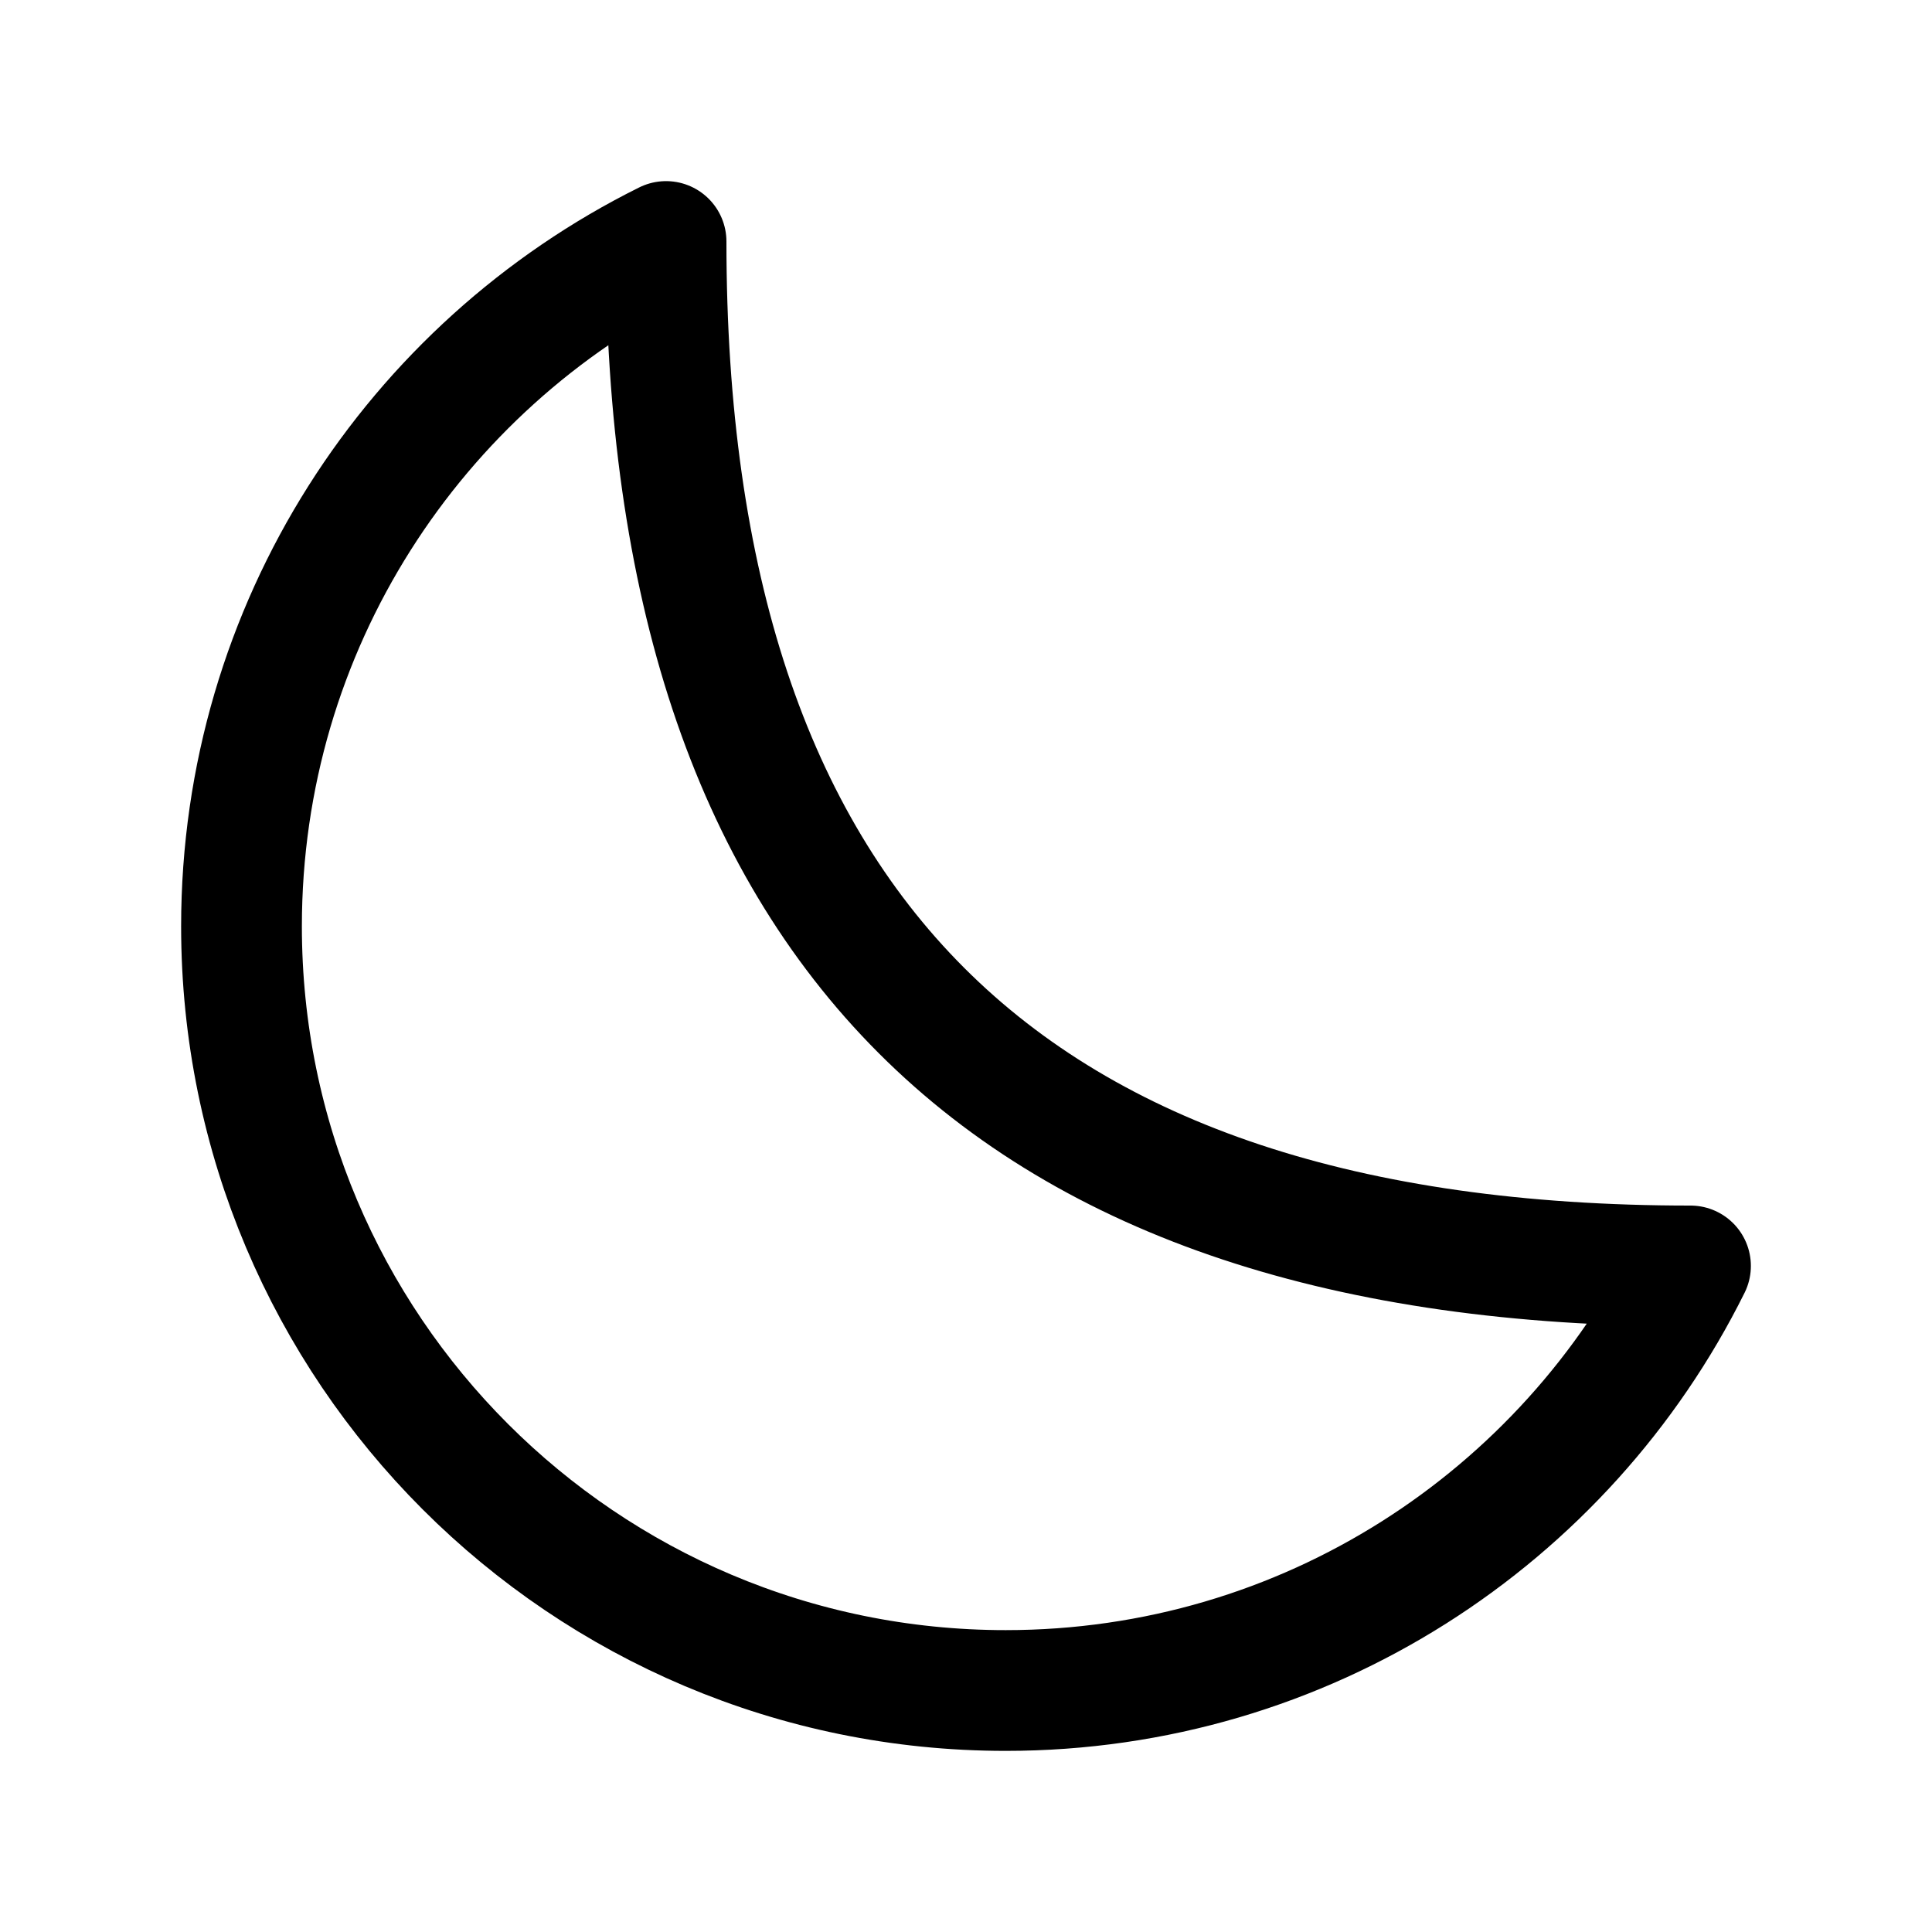
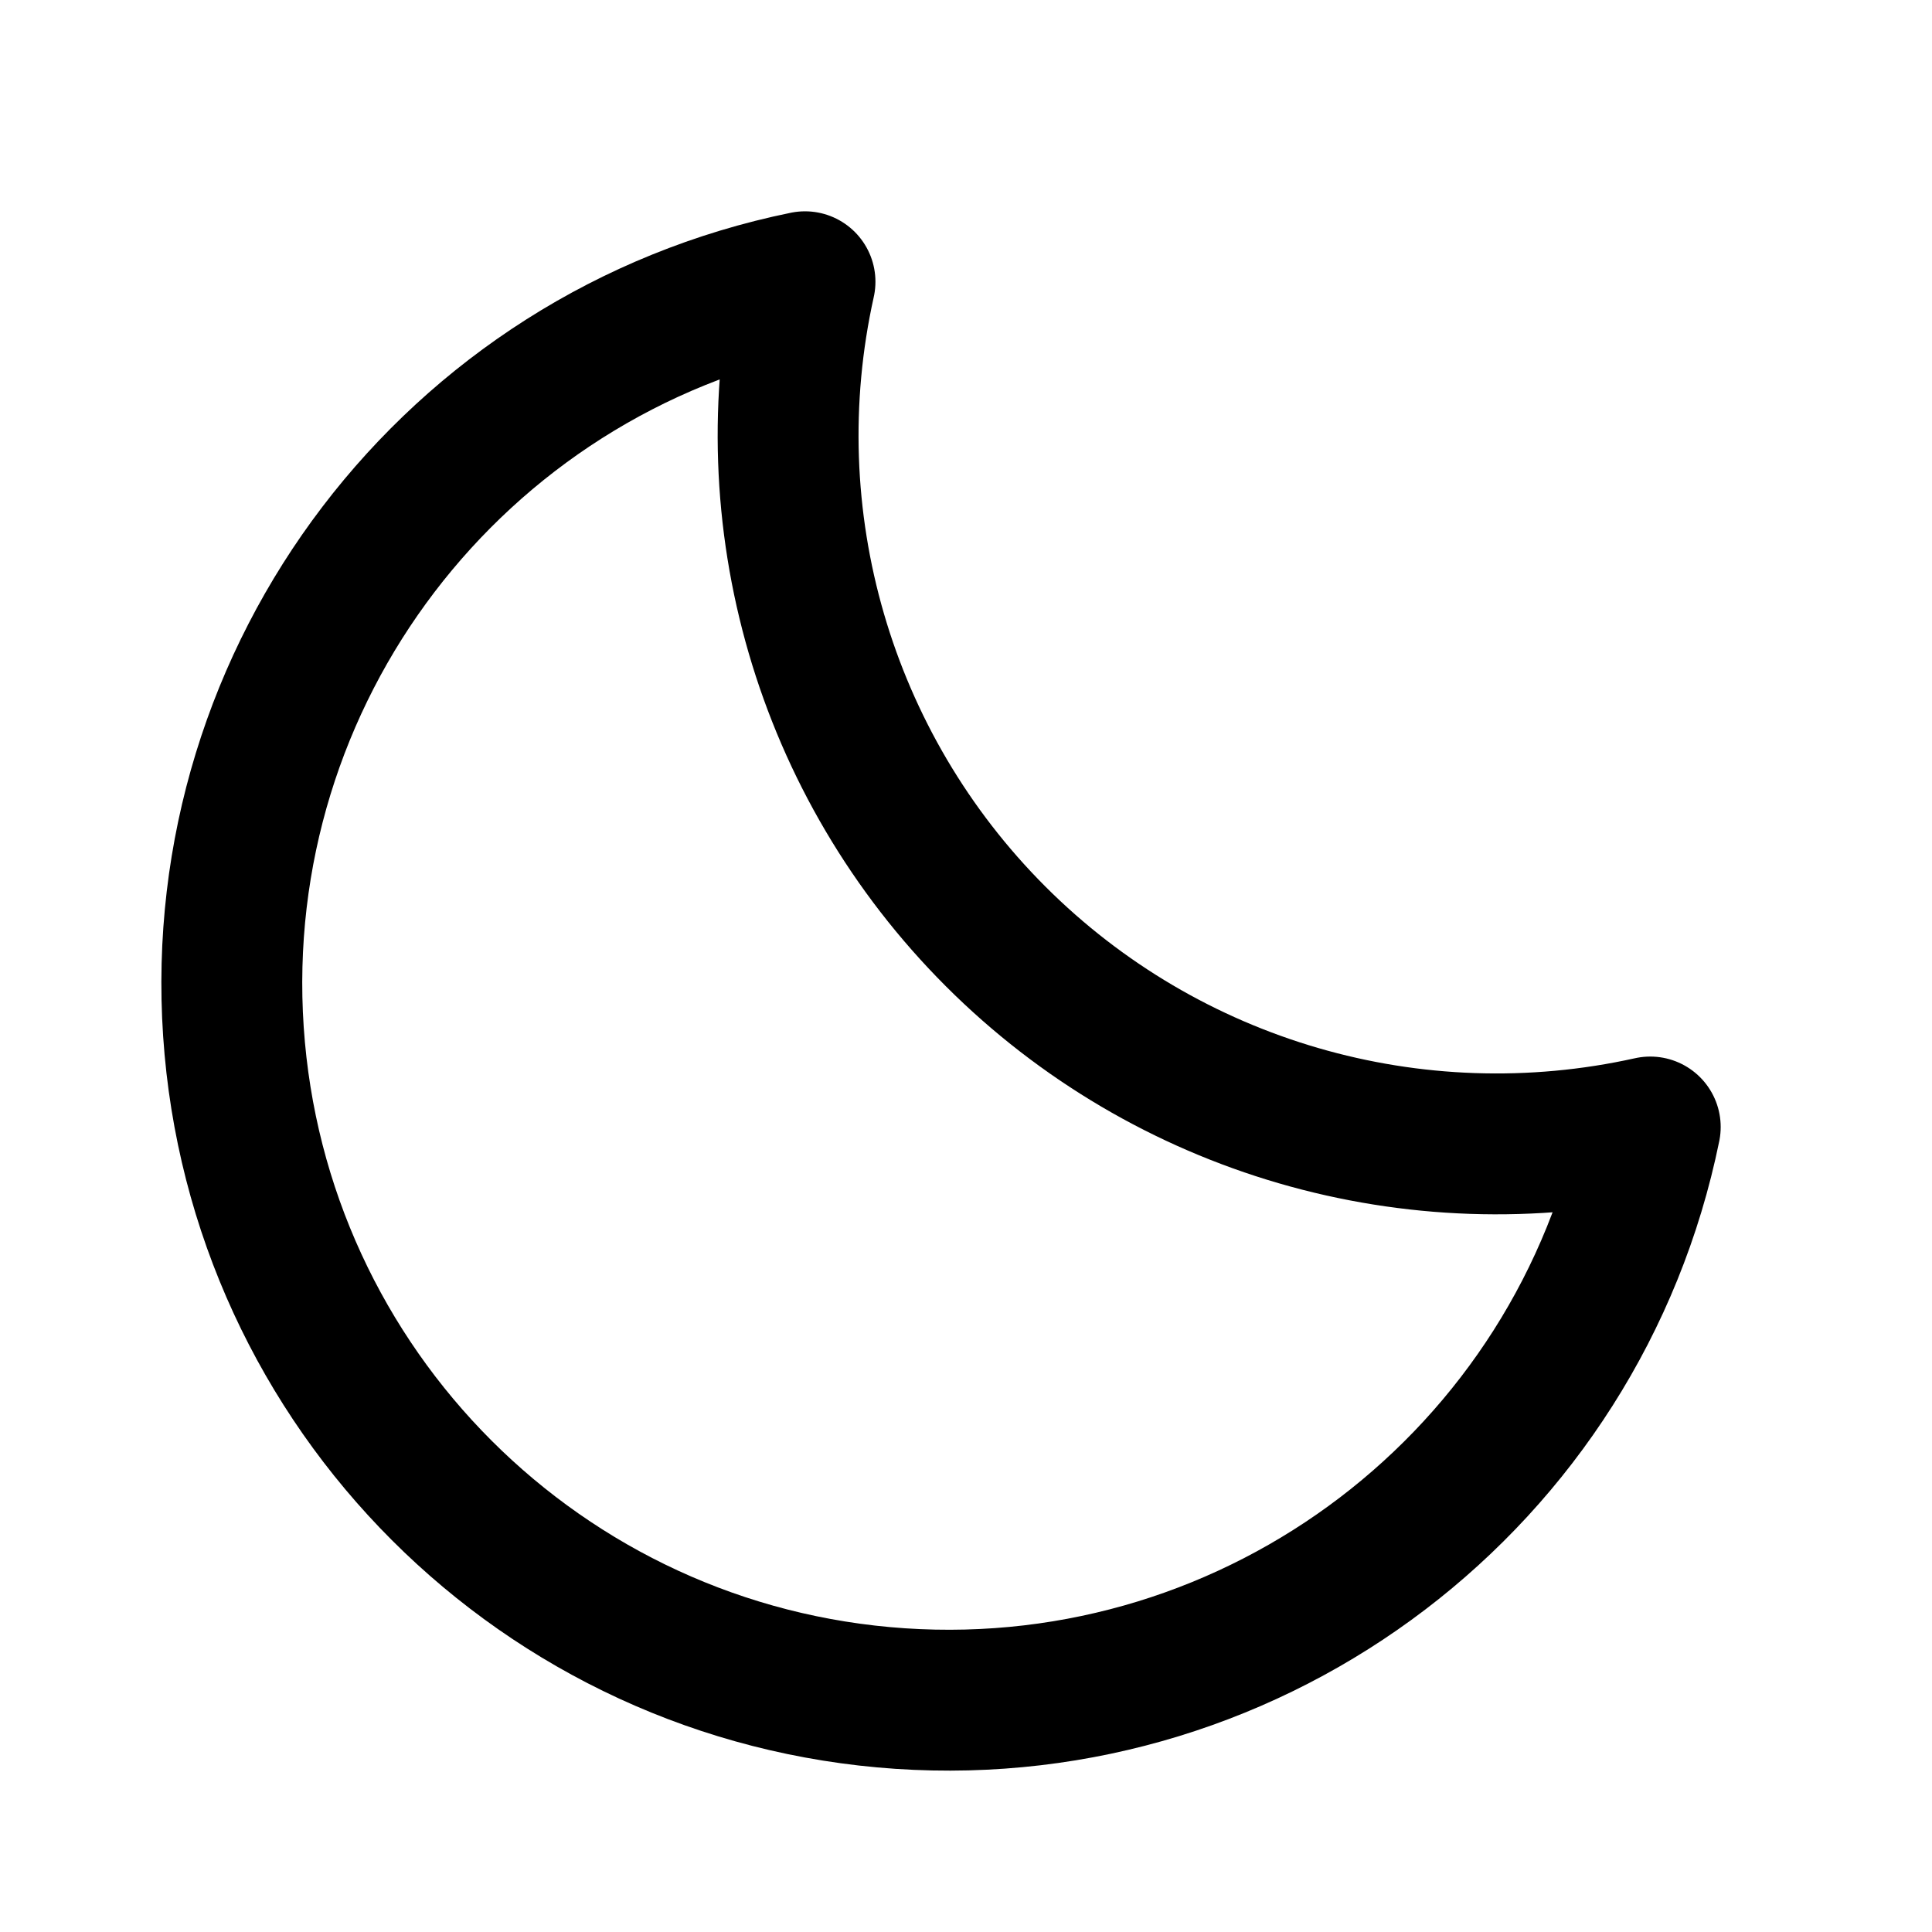
- <svg xmlns="http://www.w3.org/2000/svg" width="24" height="24" stroke-width="1.5" viewBox="0 0 24 24" fill="none">
-   <path d="M3 11.507C3 16.75 7.25 21 12.493 21C16.221 21 19.447 18.852 21 15.726C12.493 15.726 8.274 11.507 8.274 3C5.148 4.553 3 7.779 3 11.507Z" stroke="currentColor" stroke-linecap="round" stroke-linejoin="round" />
+ <svg xmlns="http://www.w3.org/2000/svg" width="24" height="24" viewBox="0 0 24 24" fill="none" stroke="currentColor" stroke-width="1.75" stroke-linecap="round" stroke-linejoin="round">
+   <path d="M20.5 14A8.8 8.8 0 0 1 10 3.5 8.9 8.9 0 1 0 20.5 14Z" />
</svg>
